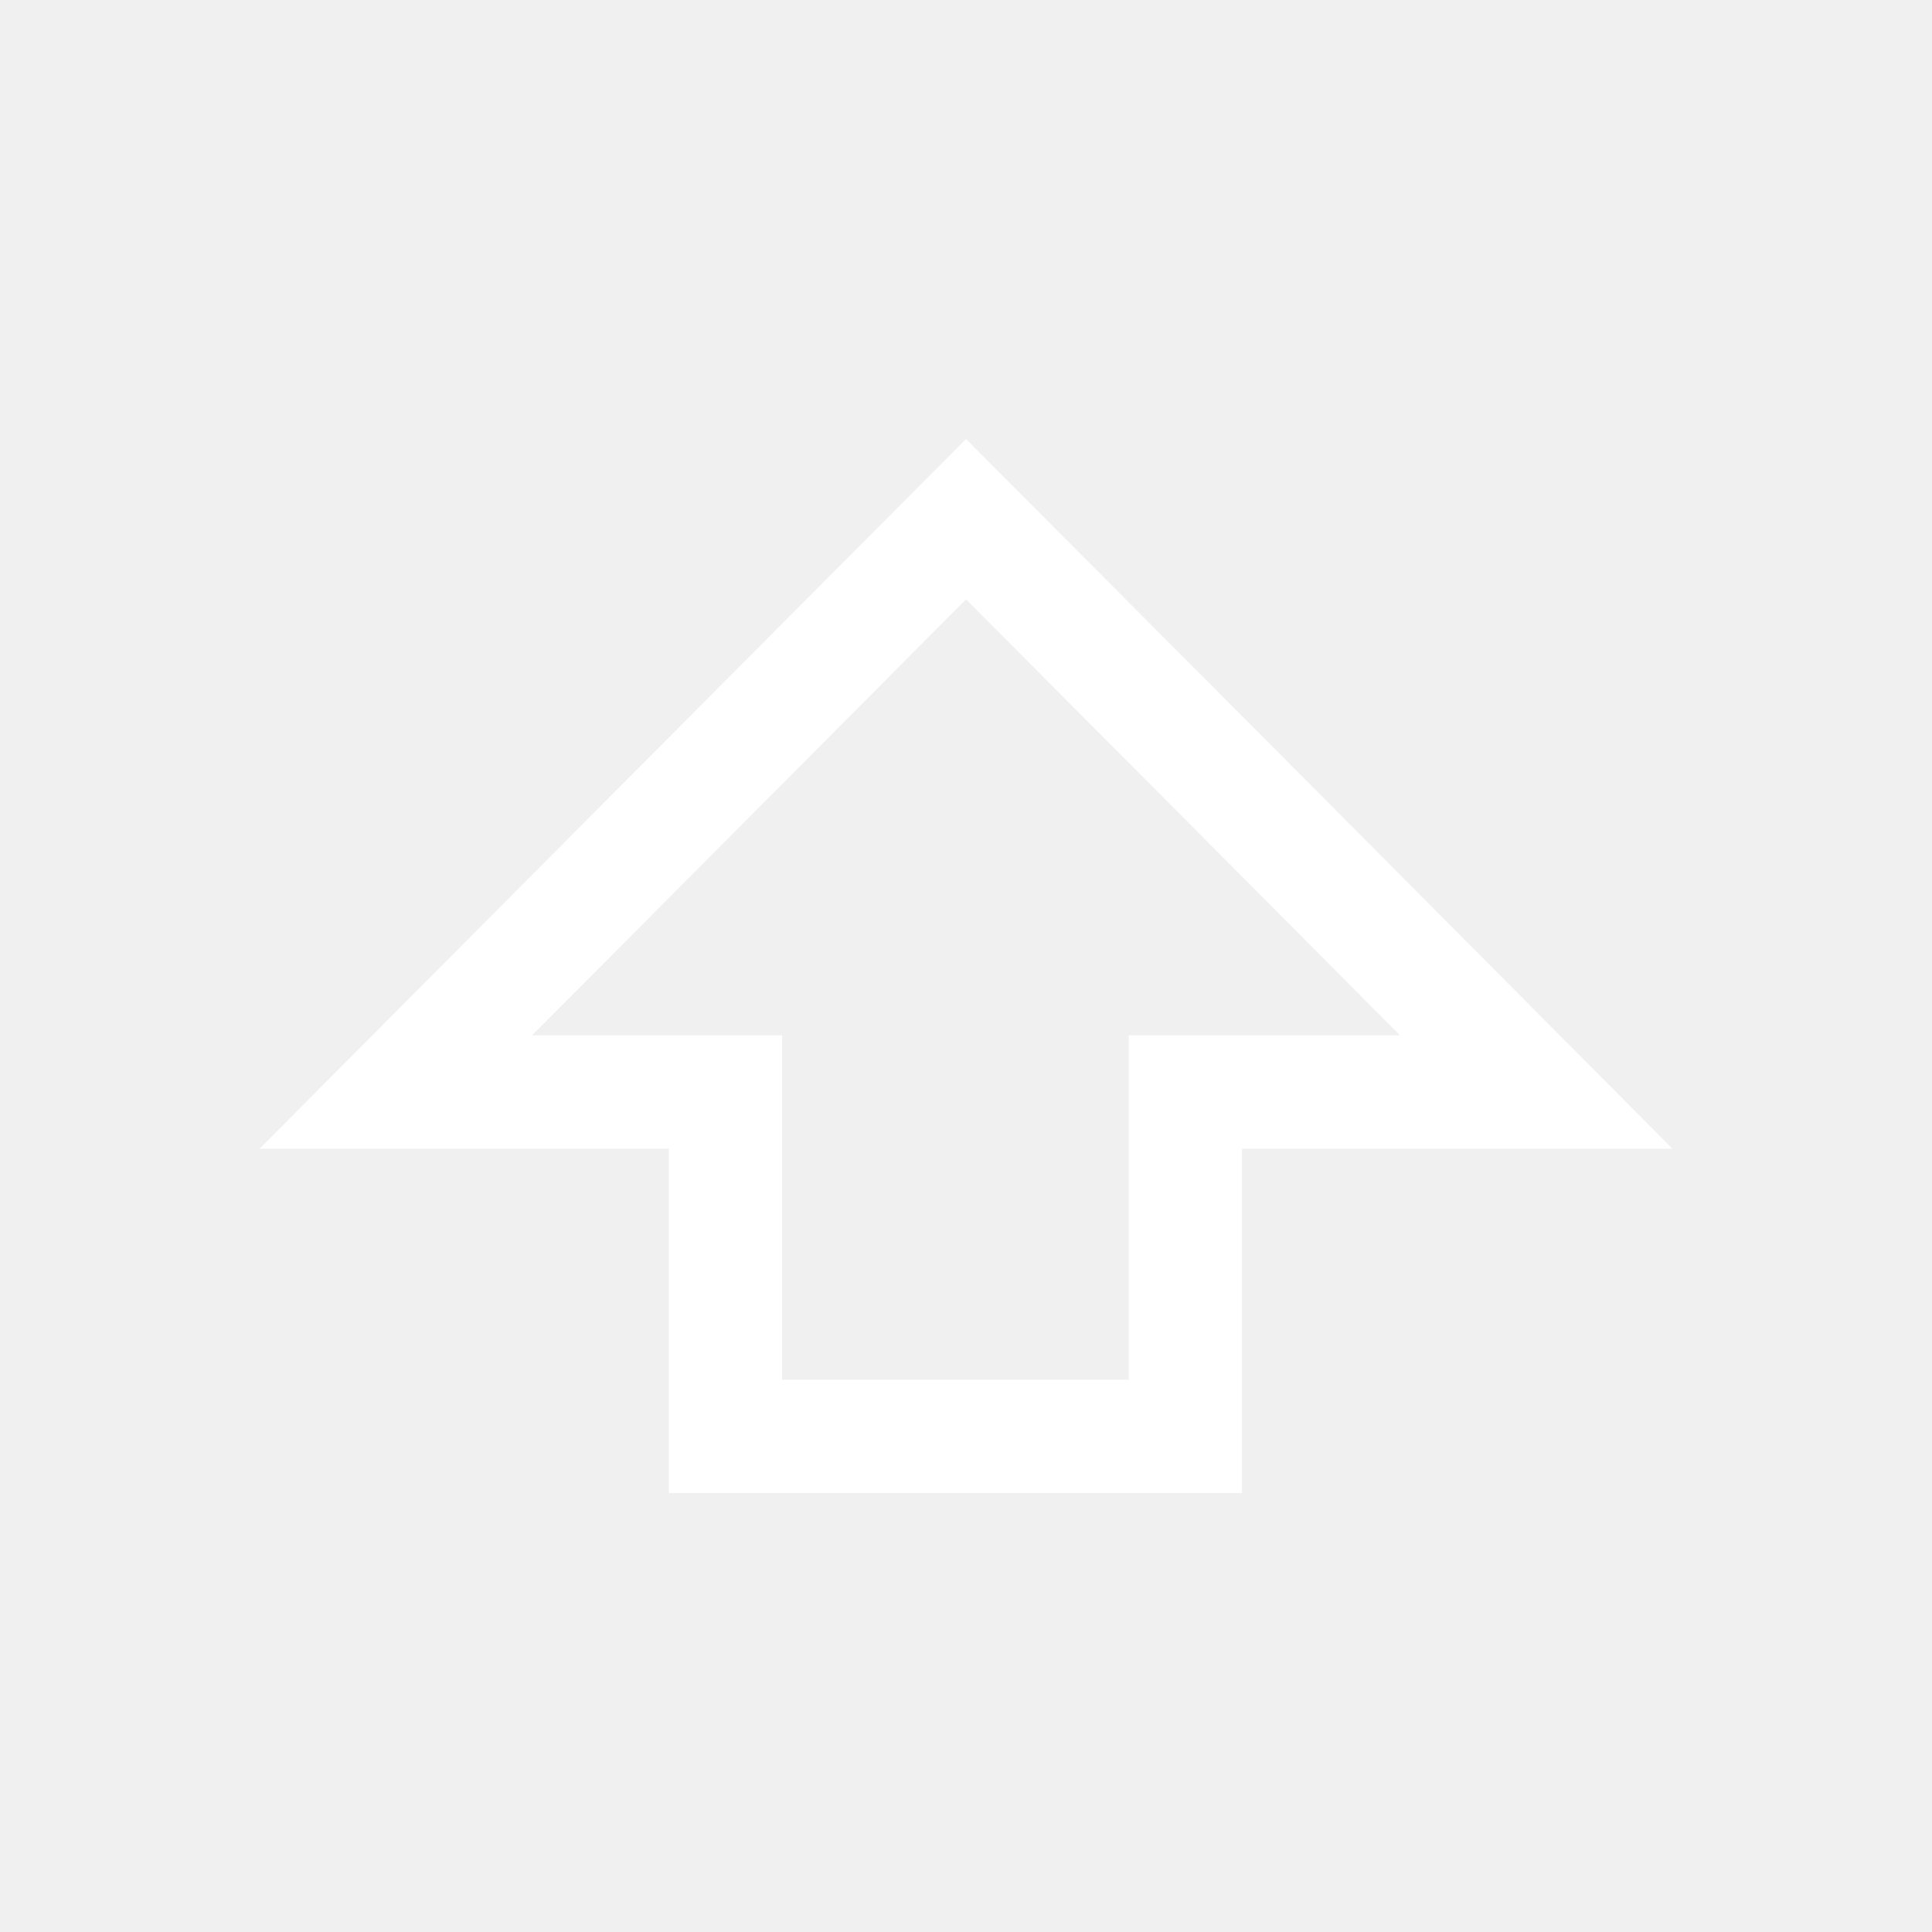
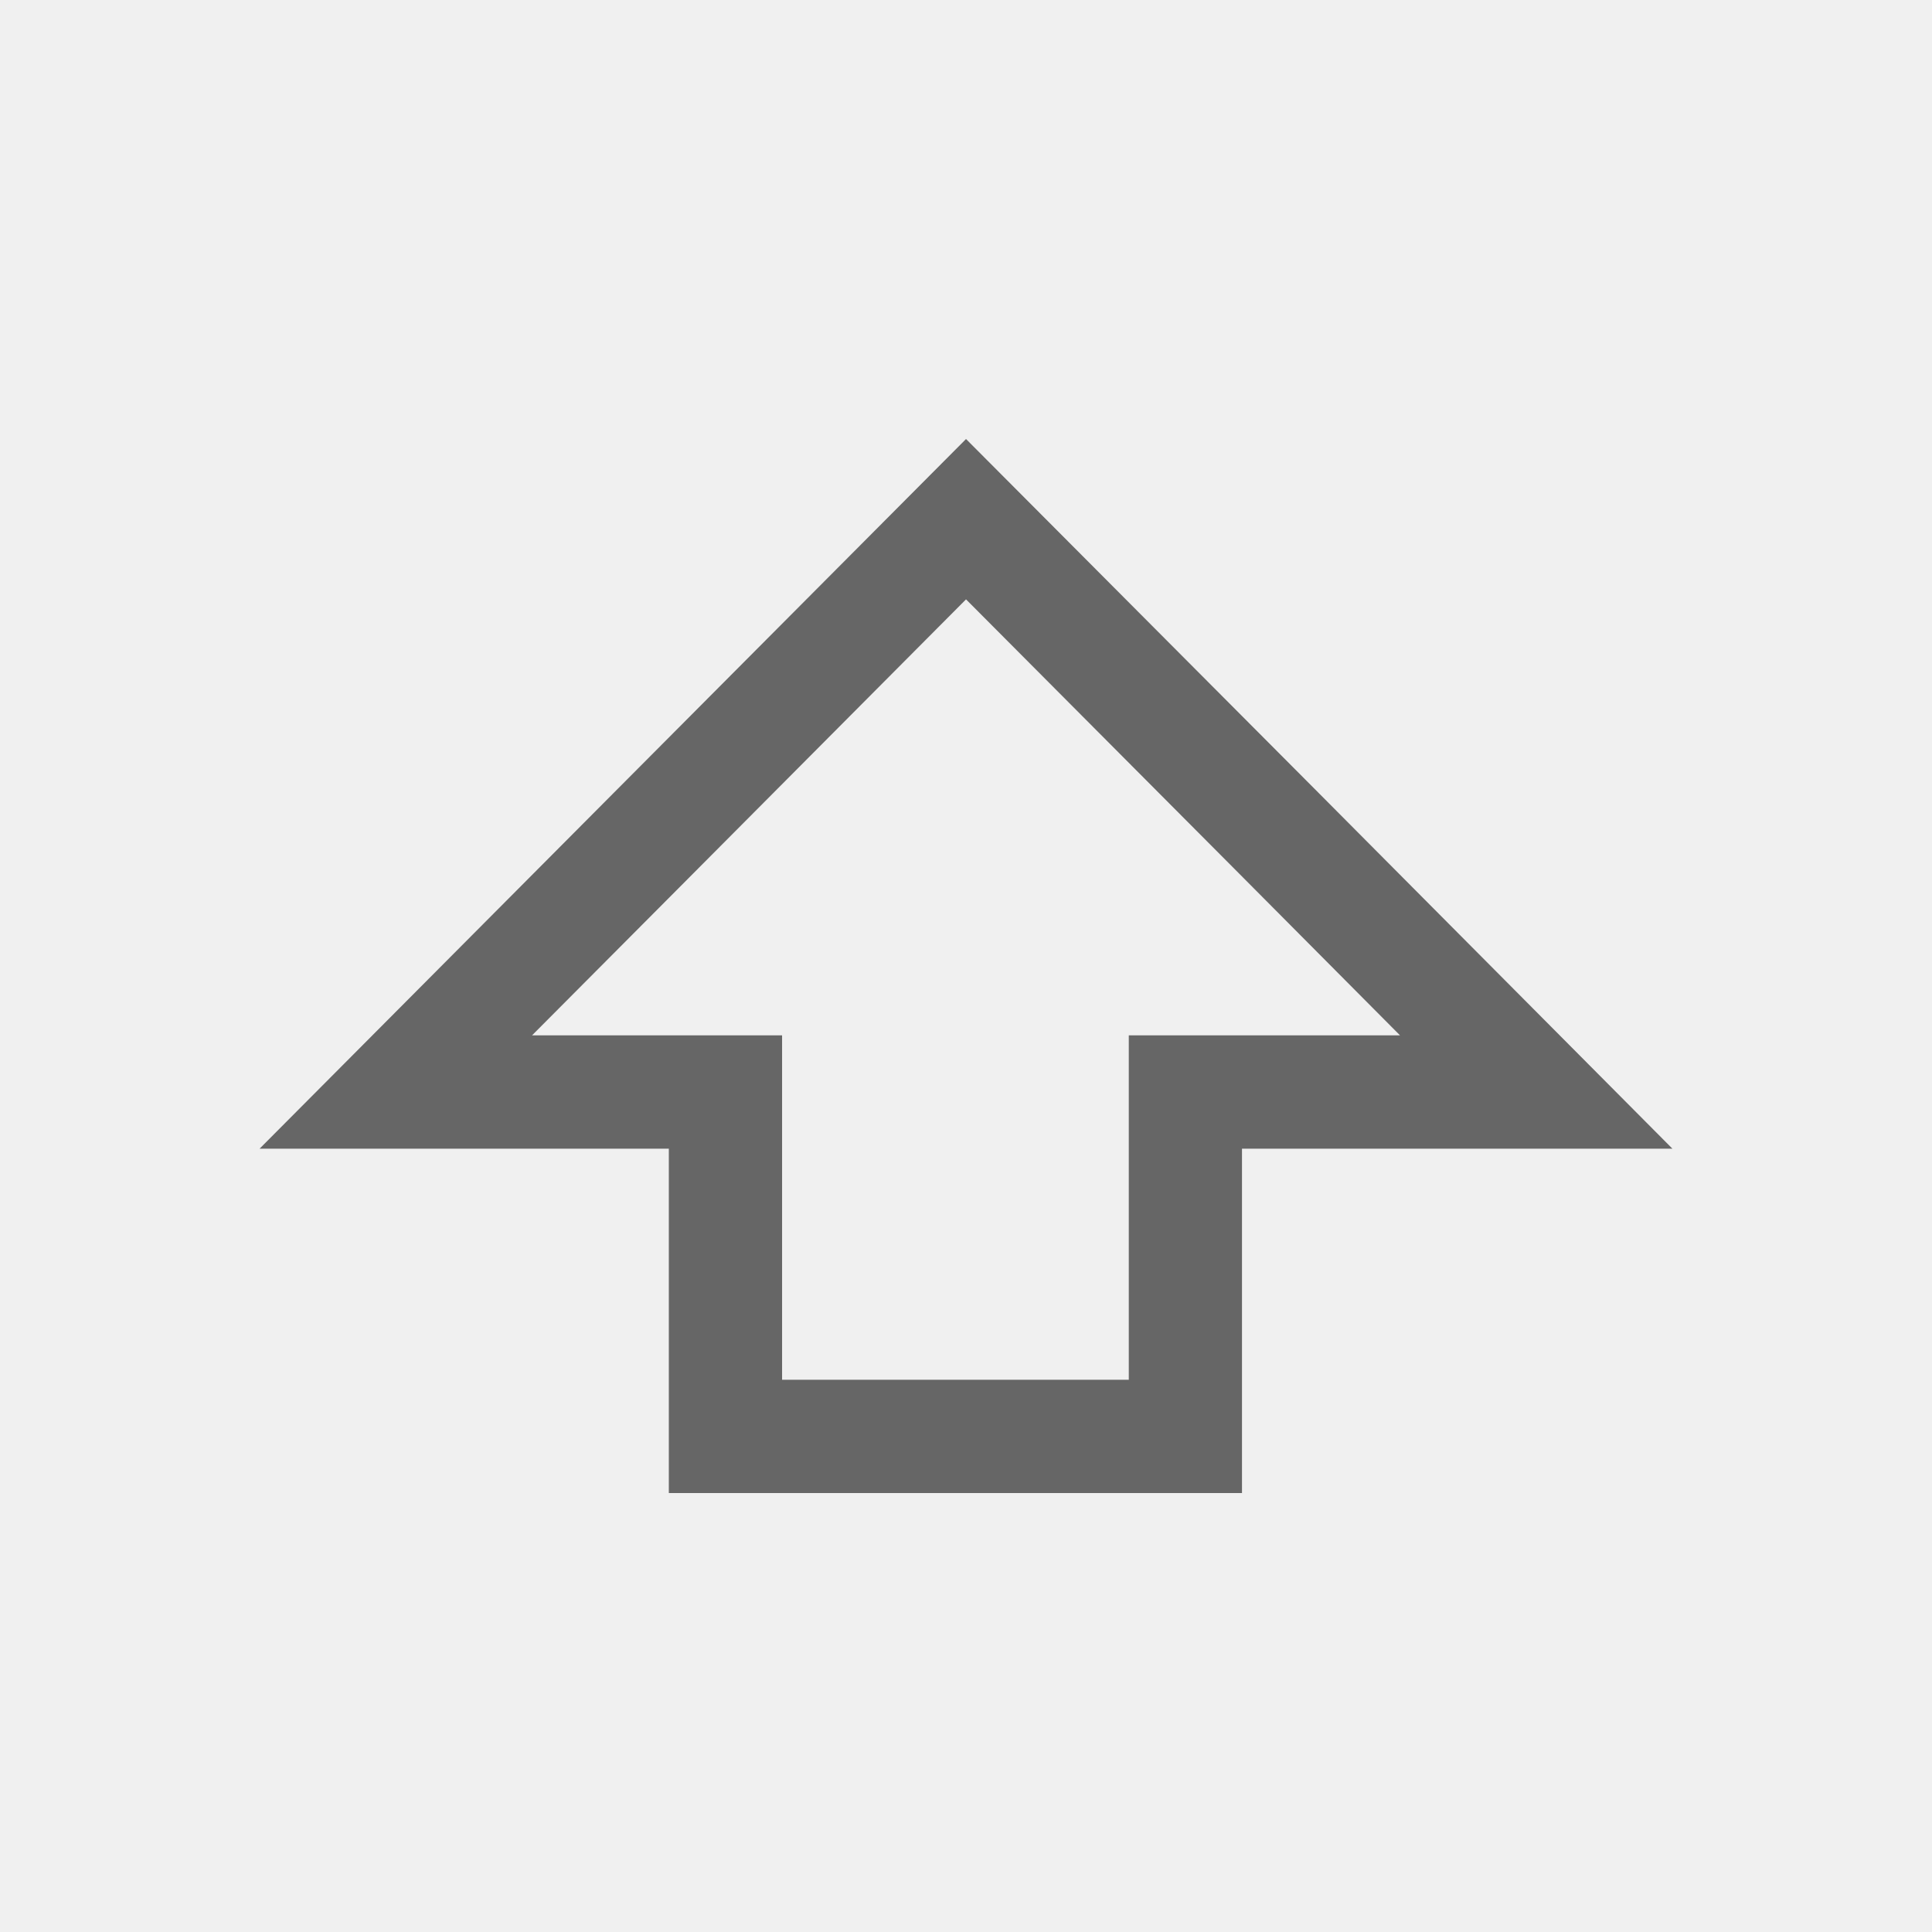
<svg xmlns="http://www.w3.org/2000/svg" version="1.1" id="svg6007" x="0px" y="0px" width="48px" height="48px" viewBox="0 0 48 48" enable-background="new 0 0 48 48" xml:space="preserve">
  <g id="layer1">
    <g id="g1726" transform="matrix(1.25,0,0,-1.25,24.28696,10.04973)">
-       <path id="path1728" fill="#FFFFFF" d="M-0.229-0.686l-7.02-7.051l-7.021-7.054h8.134v-6.845    H5.256v6.845h8.555L6.795-7.736L-0.229-0.686z M-0.229-3.873l5.428-5.45l3.198-3.216H5.256h-2.25v-2.25v-4.595h-6.891v4.595v2.25    h-2.25h-2.72l3.201,3.215L-0.229-3.873z" />
+       <path id="path1728" fill="#666666" d="M-0.229-0.686l-7.02-7.051l-7.021-7.054h8.134v-6.845    H5.256v6.845h8.555L6.795-7.736L-0.229-0.686z M-0.229-3.873l5.428-5.45l3.198-3.216H5.256h-2.25v-2.25v-4.595h-6.891v4.595v2.25    h-2.25h-2.72l3.201,3.215L-0.229-3.873z" />
    </g>
  </g>
</svg>
